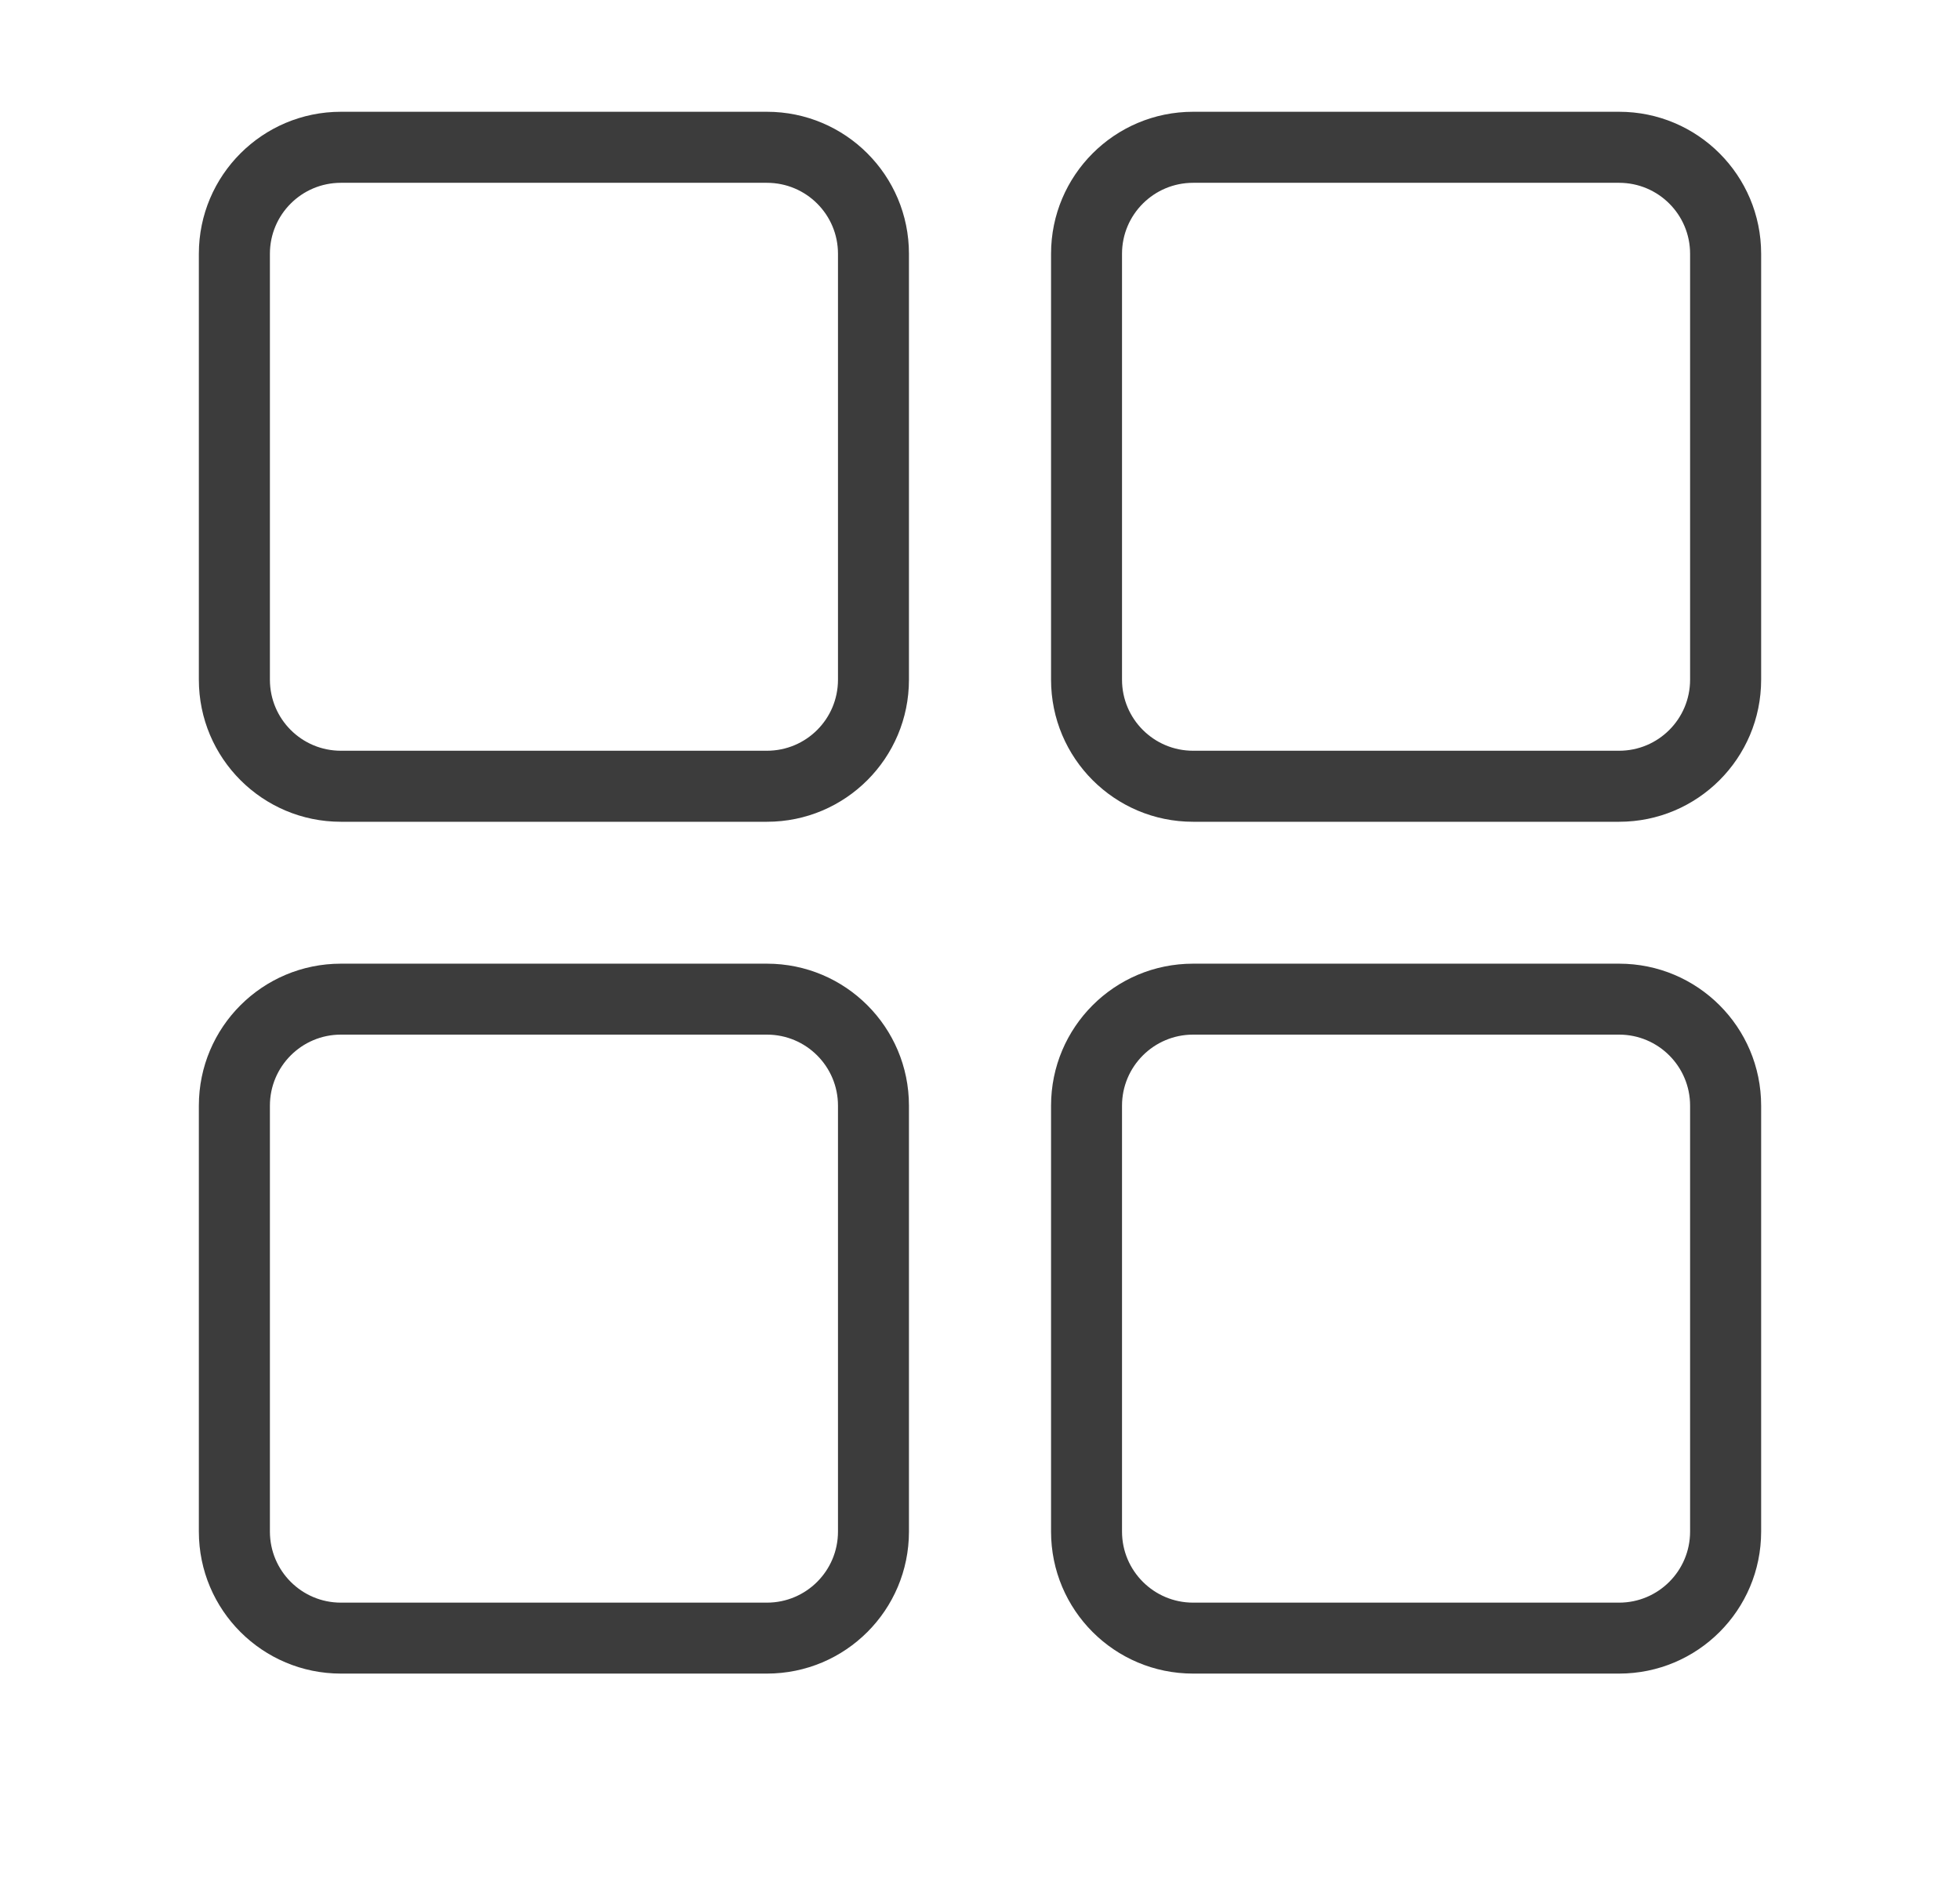
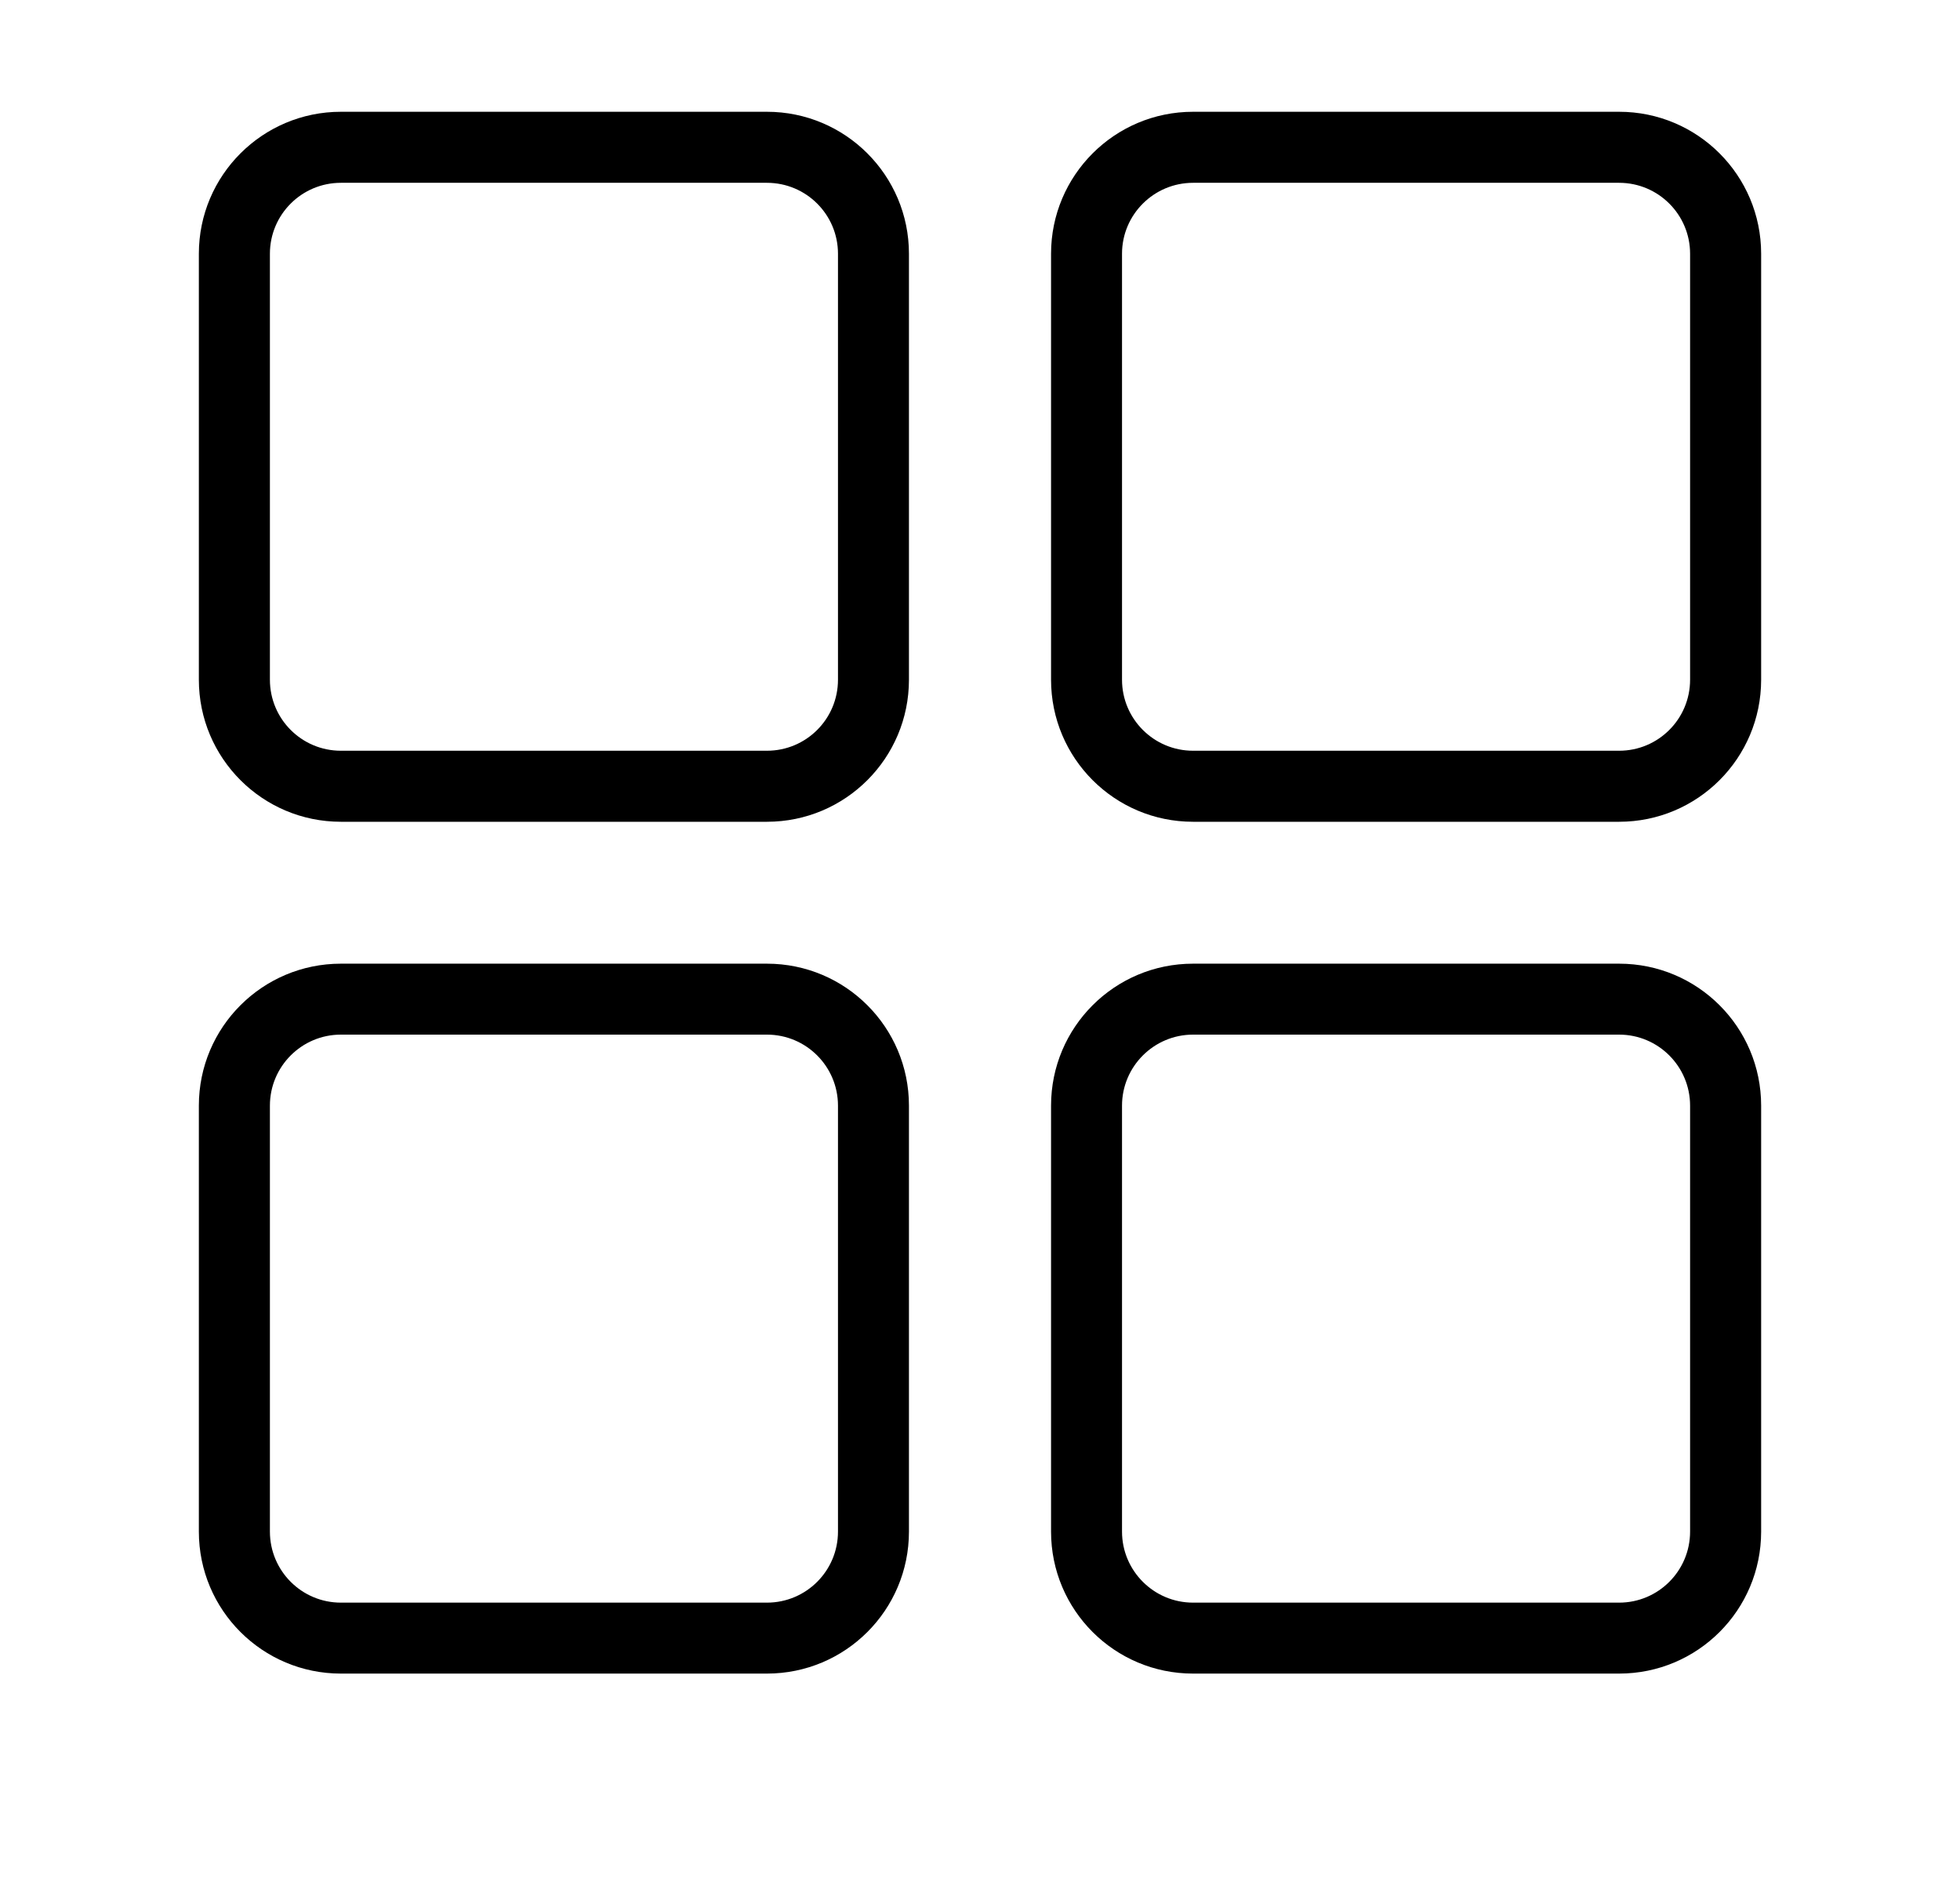
- <svg xmlns="http://www.w3.org/2000/svg" width="24" height="23" viewBox="0 0 24 23" fill="none">
-   <path fill-rule="evenodd" clip-rule="evenodd" d="M9.391 2.239H4.174C3.694 2.239 3.305 2.628 3.305 3.108V8.325C3.305 8.806 3.694 9.195 4.174 9.195H9.391C9.872 9.195 10.261 8.806 10.261 8.325V3.108C10.261 2.628 9.872 2.239 9.391 2.239ZM4.174 1.369C3.214 1.369 2.435 2.148 2.435 3.108V8.325C2.435 9.286 3.214 10.065 4.174 10.065H9.391C10.352 10.065 11.13 9.286 11.13 8.325V3.108C11.13 2.148 10.352 1.369 9.391 1.369H4.174Z" fill="#3C3C3C" />
-   <path fill-rule="evenodd" clip-rule="evenodd" d="M9.391 12.672H4.174C3.694 12.672 3.305 13.062 3.305 13.542V18.759C3.305 19.239 3.694 19.629 4.174 19.629H9.391C9.872 19.629 10.261 19.239 10.261 18.759V13.542C10.261 13.062 9.872 12.672 9.391 12.672ZM4.174 11.803C3.214 11.803 2.435 12.581 2.435 13.542V18.759C2.435 19.72 3.214 20.498 4.174 20.498H9.391C10.352 20.498 11.13 19.72 11.13 18.759V13.542C11.13 12.581 10.352 11.803 9.391 11.803H4.174Z" fill="#3C3C3C" />
-   <path fill-rule="evenodd" clip-rule="evenodd" d="M19.826 2.239H14.609C14.129 2.239 13.739 2.628 13.739 3.108V8.325C13.739 8.806 14.129 9.195 14.609 9.195H19.826C20.306 9.195 20.695 8.806 20.695 8.325V3.108C20.695 2.628 20.306 2.239 19.826 2.239ZM14.609 1.369C13.648 1.369 12.87 2.148 12.87 3.108V8.325C12.87 9.286 13.648 10.065 14.609 10.065H19.826C20.787 10.065 21.565 9.286 21.565 8.325V3.108C21.565 2.148 20.787 1.369 19.826 1.369H14.609Z" fill="#3C3C3C" />
-   <path fill-rule="evenodd" clip-rule="evenodd" d="M19.826 12.672H14.609C14.129 12.672 13.739 13.062 13.739 13.542V18.759C13.739 19.239 14.129 19.629 14.609 19.629H19.826C20.306 19.629 20.695 19.239 20.695 18.759V13.542C20.695 13.062 20.306 12.672 19.826 12.672ZM14.609 11.803C13.648 11.803 12.87 12.581 12.87 13.542V18.759C12.87 19.72 13.648 20.498 14.609 20.498H19.826C20.787 20.498 21.565 19.72 21.565 18.759V13.542C21.565 12.581 20.787 11.803 19.826 11.803H14.609Z" fill="#3C3C3C" />
+ <svg xmlns="http://www.w3.org/2000/svg" width="24" height="23" viewBox="0 0 24 23" fill="current">
+   <path fill-rule="evenodd" clip-rule="evenodd" d="M9.391 2.239H4.174C3.694 2.239 3.305 2.628 3.305 3.108V8.325C3.305 8.806 3.694 9.195 4.174 9.195H9.391C9.872 9.195 10.261 8.806 10.261 8.325V3.108C10.261 2.628 9.872 2.239 9.391 2.239ZM4.174 1.369C3.214 1.369 2.435 2.148 2.435 3.108V8.325C2.435 9.286 3.214 10.065 4.174 10.065H9.391C10.352 10.065 11.13 9.286 11.13 8.325V3.108C11.13 2.148 10.352 1.369 9.391 1.369H4.174Z" fill="current" />
+   <path fill-rule="evenodd" clip-rule="evenodd" d="M9.391 12.672H4.174C3.694 12.672 3.305 13.062 3.305 13.542V18.759C3.305 19.239 3.694 19.629 4.174 19.629H9.391C9.872 19.629 10.261 19.239 10.261 18.759V13.542C10.261 13.062 9.872 12.672 9.391 12.672ZM4.174 11.803C3.214 11.803 2.435 12.581 2.435 13.542V18.759C2.435 19.72 3.214 20.498 4.174 20.498H9.391C10.352 20.498 11.13 19.72 11.13 18.759V13.542C11.13 12.581 10.352 11.803 9.391 11.803H4.174Z" fill="current" />
+   <path fill-rule="evenodd" clip-rule="evenodd" d="M19.826 2.239H14.609C14.129 2.239 13.739 2.628 13.739 3.108V8.325C13.739 8.806 14.129 9.195 14.609 9.195H19.826C20.306 9.195 20.695 8.806 20.695 8.325V3.108C20.695 2.628 20.306 2.239 19.826 2.239ZM14.609 1.369C13.648 1.369 12.87 2.148 12.87 3.108V8.325C12.87 9.286 13.648 10.065 14.609 10.065H19.826C20.787 10.065 21.565 9.286 21.565 8.325V3.108C21.565 2.148 20.787 1.369 19.826 1.369H14.609Z" fill="current" />
+   <path fill-rule="evenodd" clip-rule="evenodd" d="M19.826 12.672H14.609C14.129 12.672 13.739 13.062 13.739 13.542V18.759C13.739 19.239 14.129 19.629 14.609 19.629H19.826C20.306 19.629 20.695 19.239 20.695 18.759V13.542C20.695 13.062 20.306 12.672 19.826 12.672ZM14.609 11.803C13.648 11.803 12.87 12.581 12.87 13.542V18.759C12.87 19.72 13.648 20.498 14.609 20.498H19.826C20.787 20.498 21.565 19.72 21.565 18.759V13.542C21.565 12.581 20.787 11.803 19.826 11.803H14.609Z" fill="current" />
</svg>
